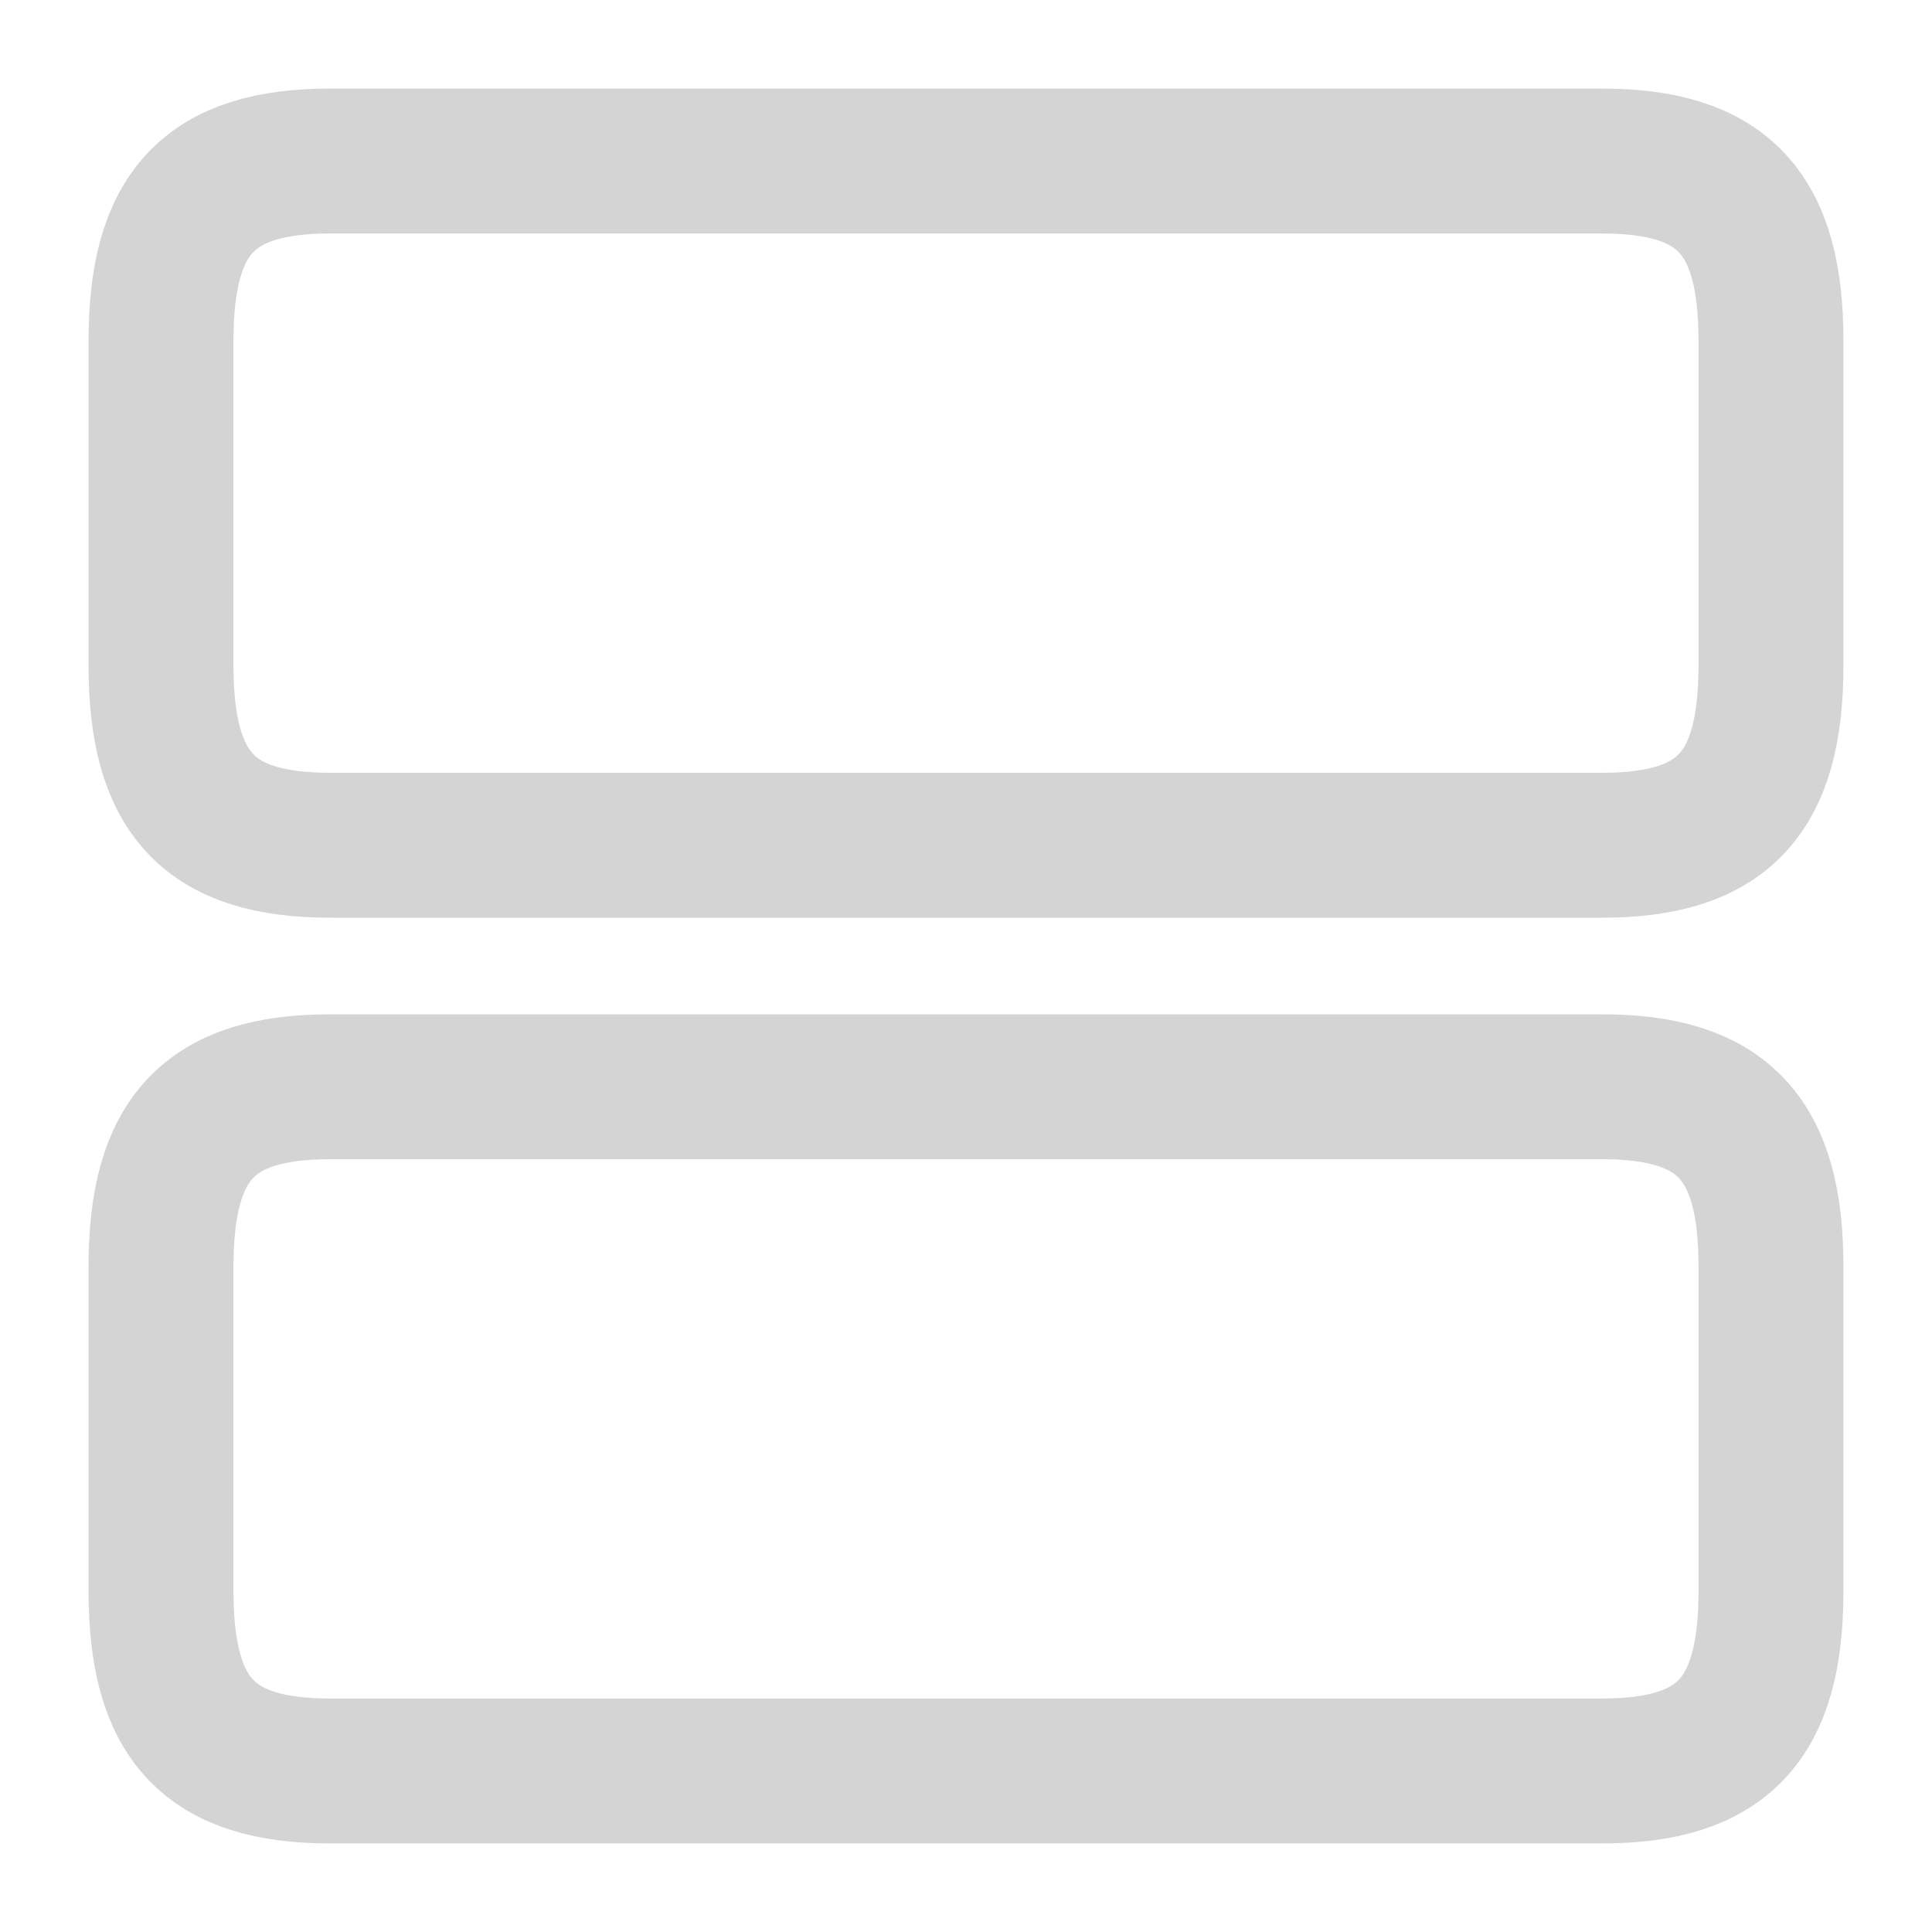
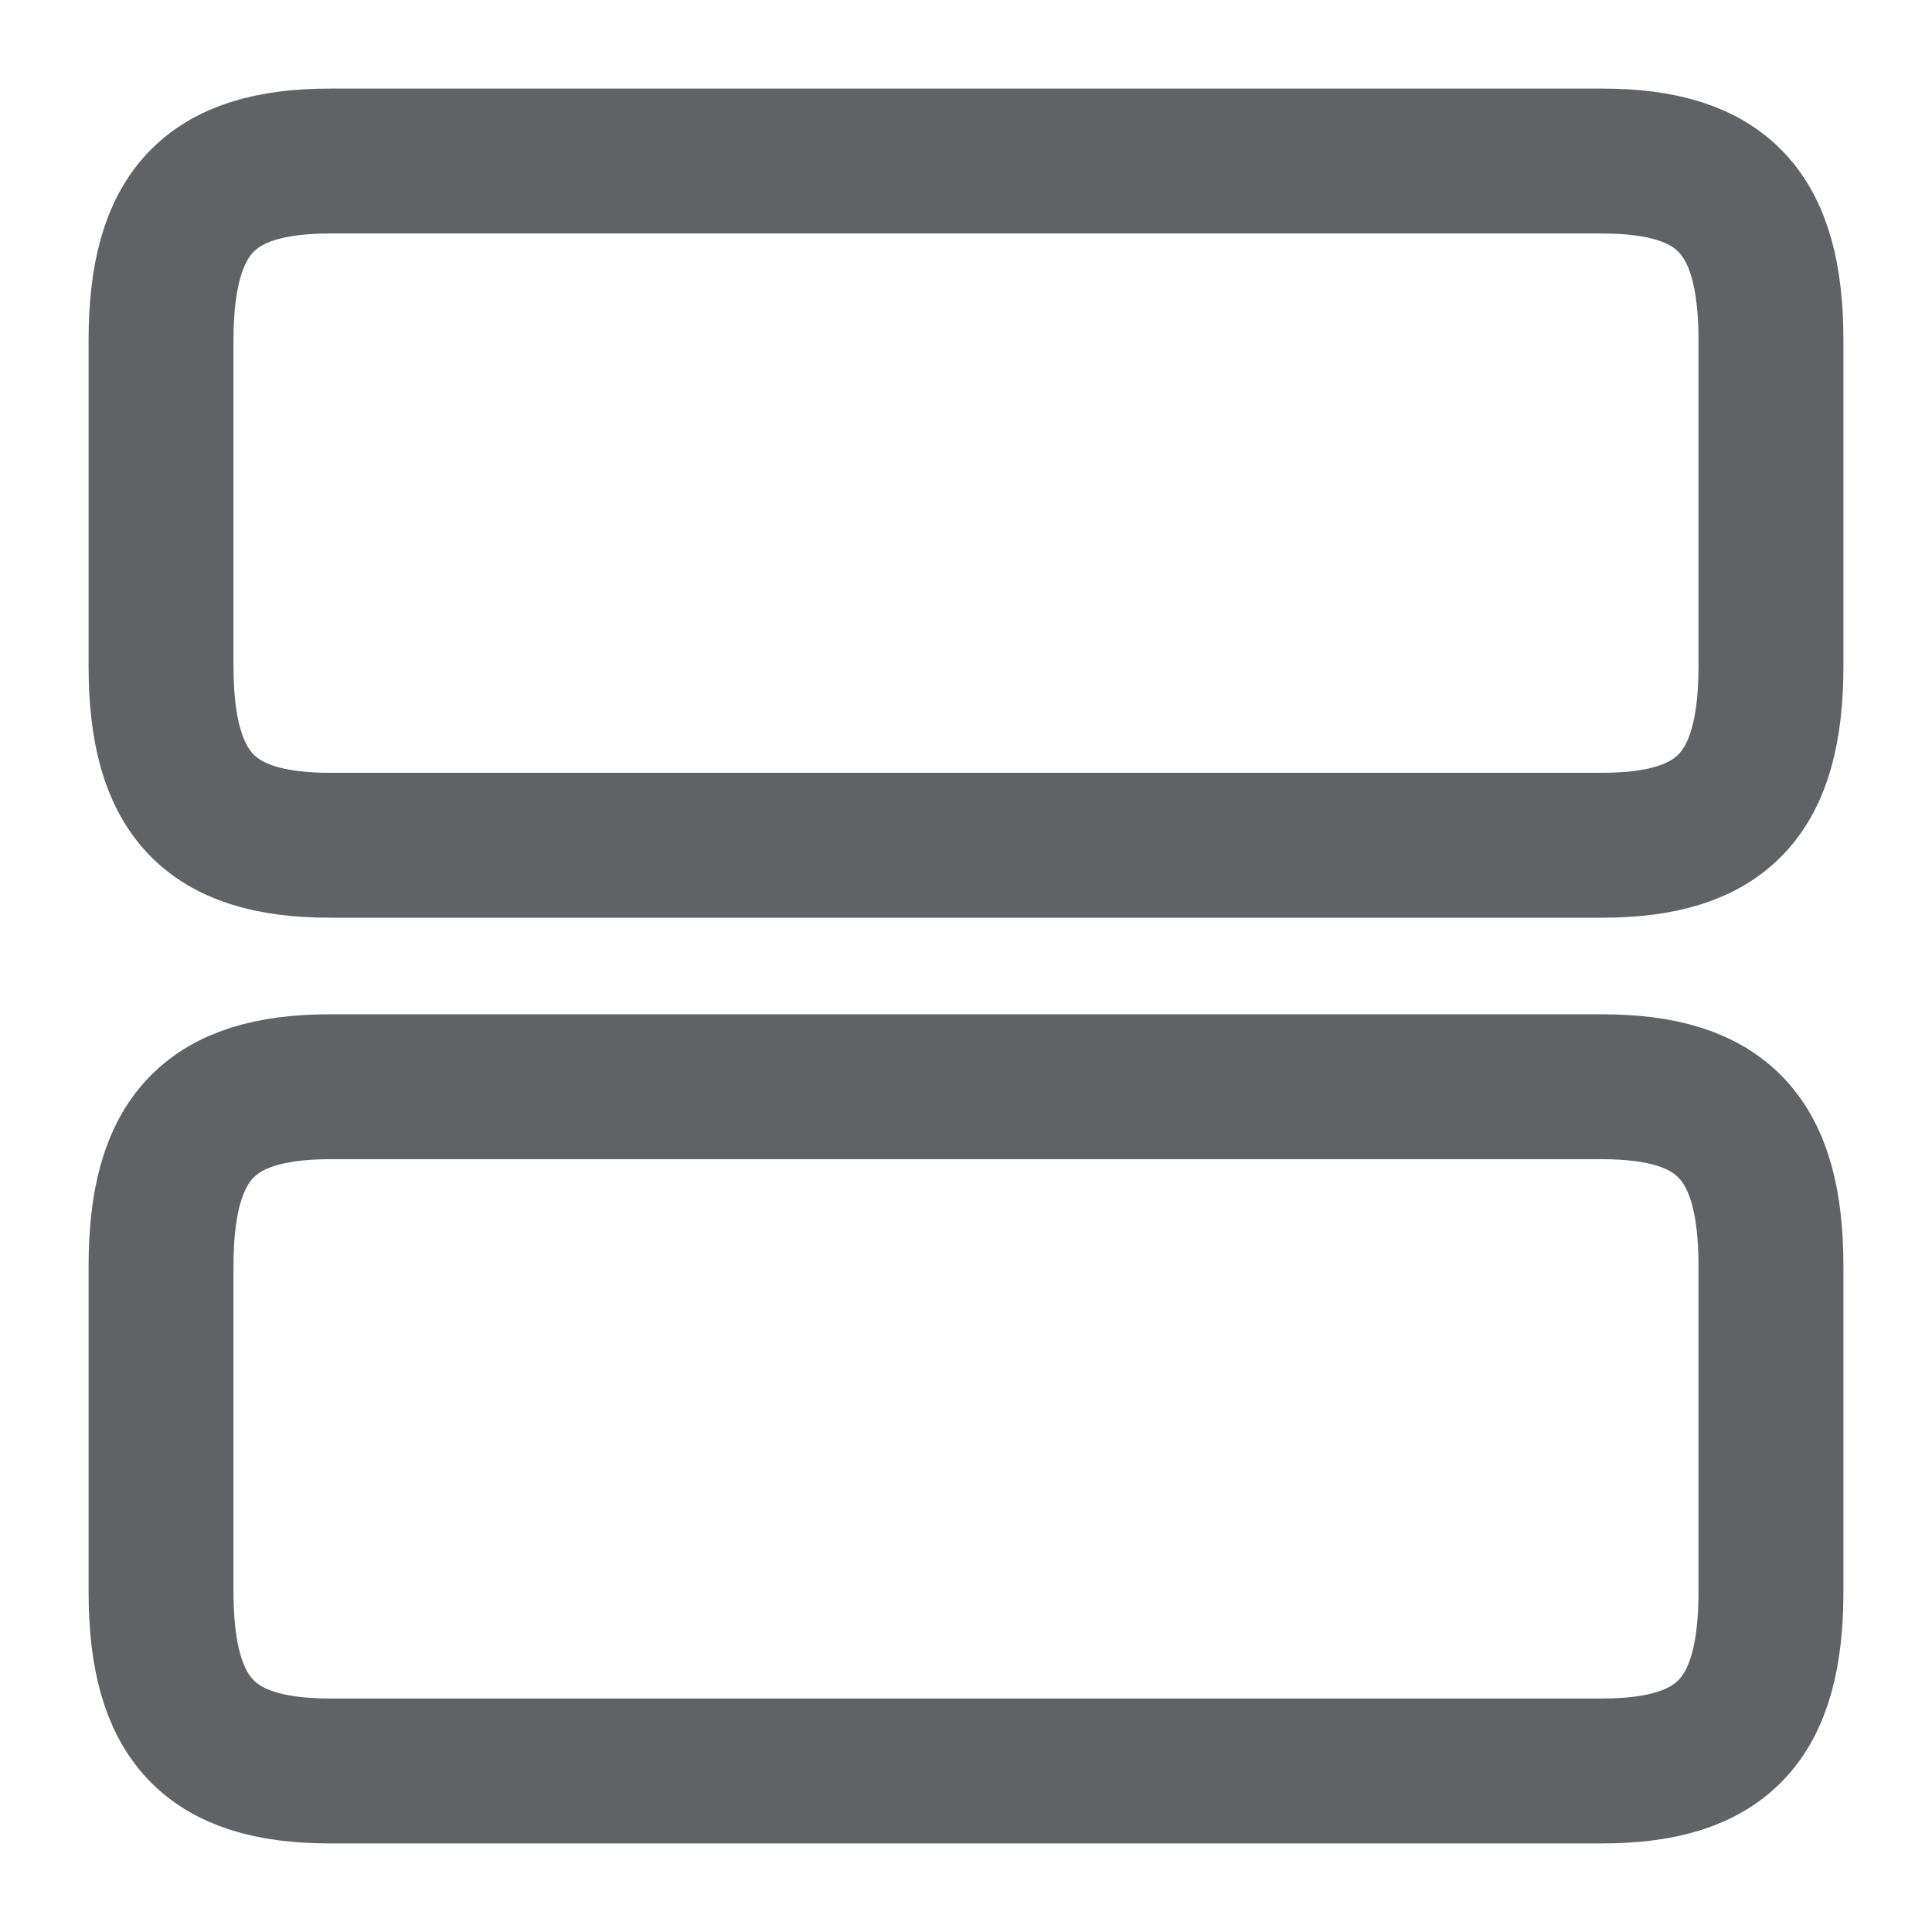
<svg xmlns="http://www.w3.org/2000/svg" width="20" height="20" viewBox="0 0 20 20" fill="none">
-   <path d="M16.583 11.25H3.417C2.167 11.25 1.667 11.783 1.667 13.108V16.475C1.667 17.8 2.167 18.333 3.417 18.333H16.583C17.833 18.333 18.333 17.8 18.333 16.475V13.108C18.333 11.783 17.833 11.25 16.583 11.25Z" stroke="#D4D4D4" stroke-width="1.5" stroke-linecap="round" stroke-linejoin="round" />
-   <path d="M16.583 1.667H3.417C2.167 1.667 1.667 2.2 1.667 3.525V6.892C1.667 8.217 2.167 8.75 3.417 8.75H16.583C17.833 8.75 18.333 8.217 18.333 6.892V3.525C18.333 2.2 17.833 1.667 16.583 1.667Z" stroke="#D4D4D4" stroke-width="1.5" stroke-linecap="round" stroke-linejoin="round" />
+   <path d="M16.583 11.25H3.417C2.167 11.25 1.667 11.783 1.667 13.108V16.475C1.667 17.8 2.167 18.333 3.417 18.333H16.583C17.833 18.333 18.333 17.8 18.333 16.475V13.108C18.333 11.783 17.833 11.25 16.583 11.25Z" stroke="#606266" stroke-width="1.5" stroke-linecap="round" stroke-linejoin="round" />
+   <path d="M16.583 1.667H3.417C2.167 1.667 1.667 2.2 1.667 3.525V6.892C1.667 8.217 2.167 8.75 3.417 8.75H16.583C17.833 8.75 18.333 8.217 18.333 6.892V3.525C18.333 2.2 17.833 1.667 16.583 1.667Z" stroke="#606266" stroke-width="1.5" stroke-linecap="round" stroke-linejoin="round" />
</svg>
